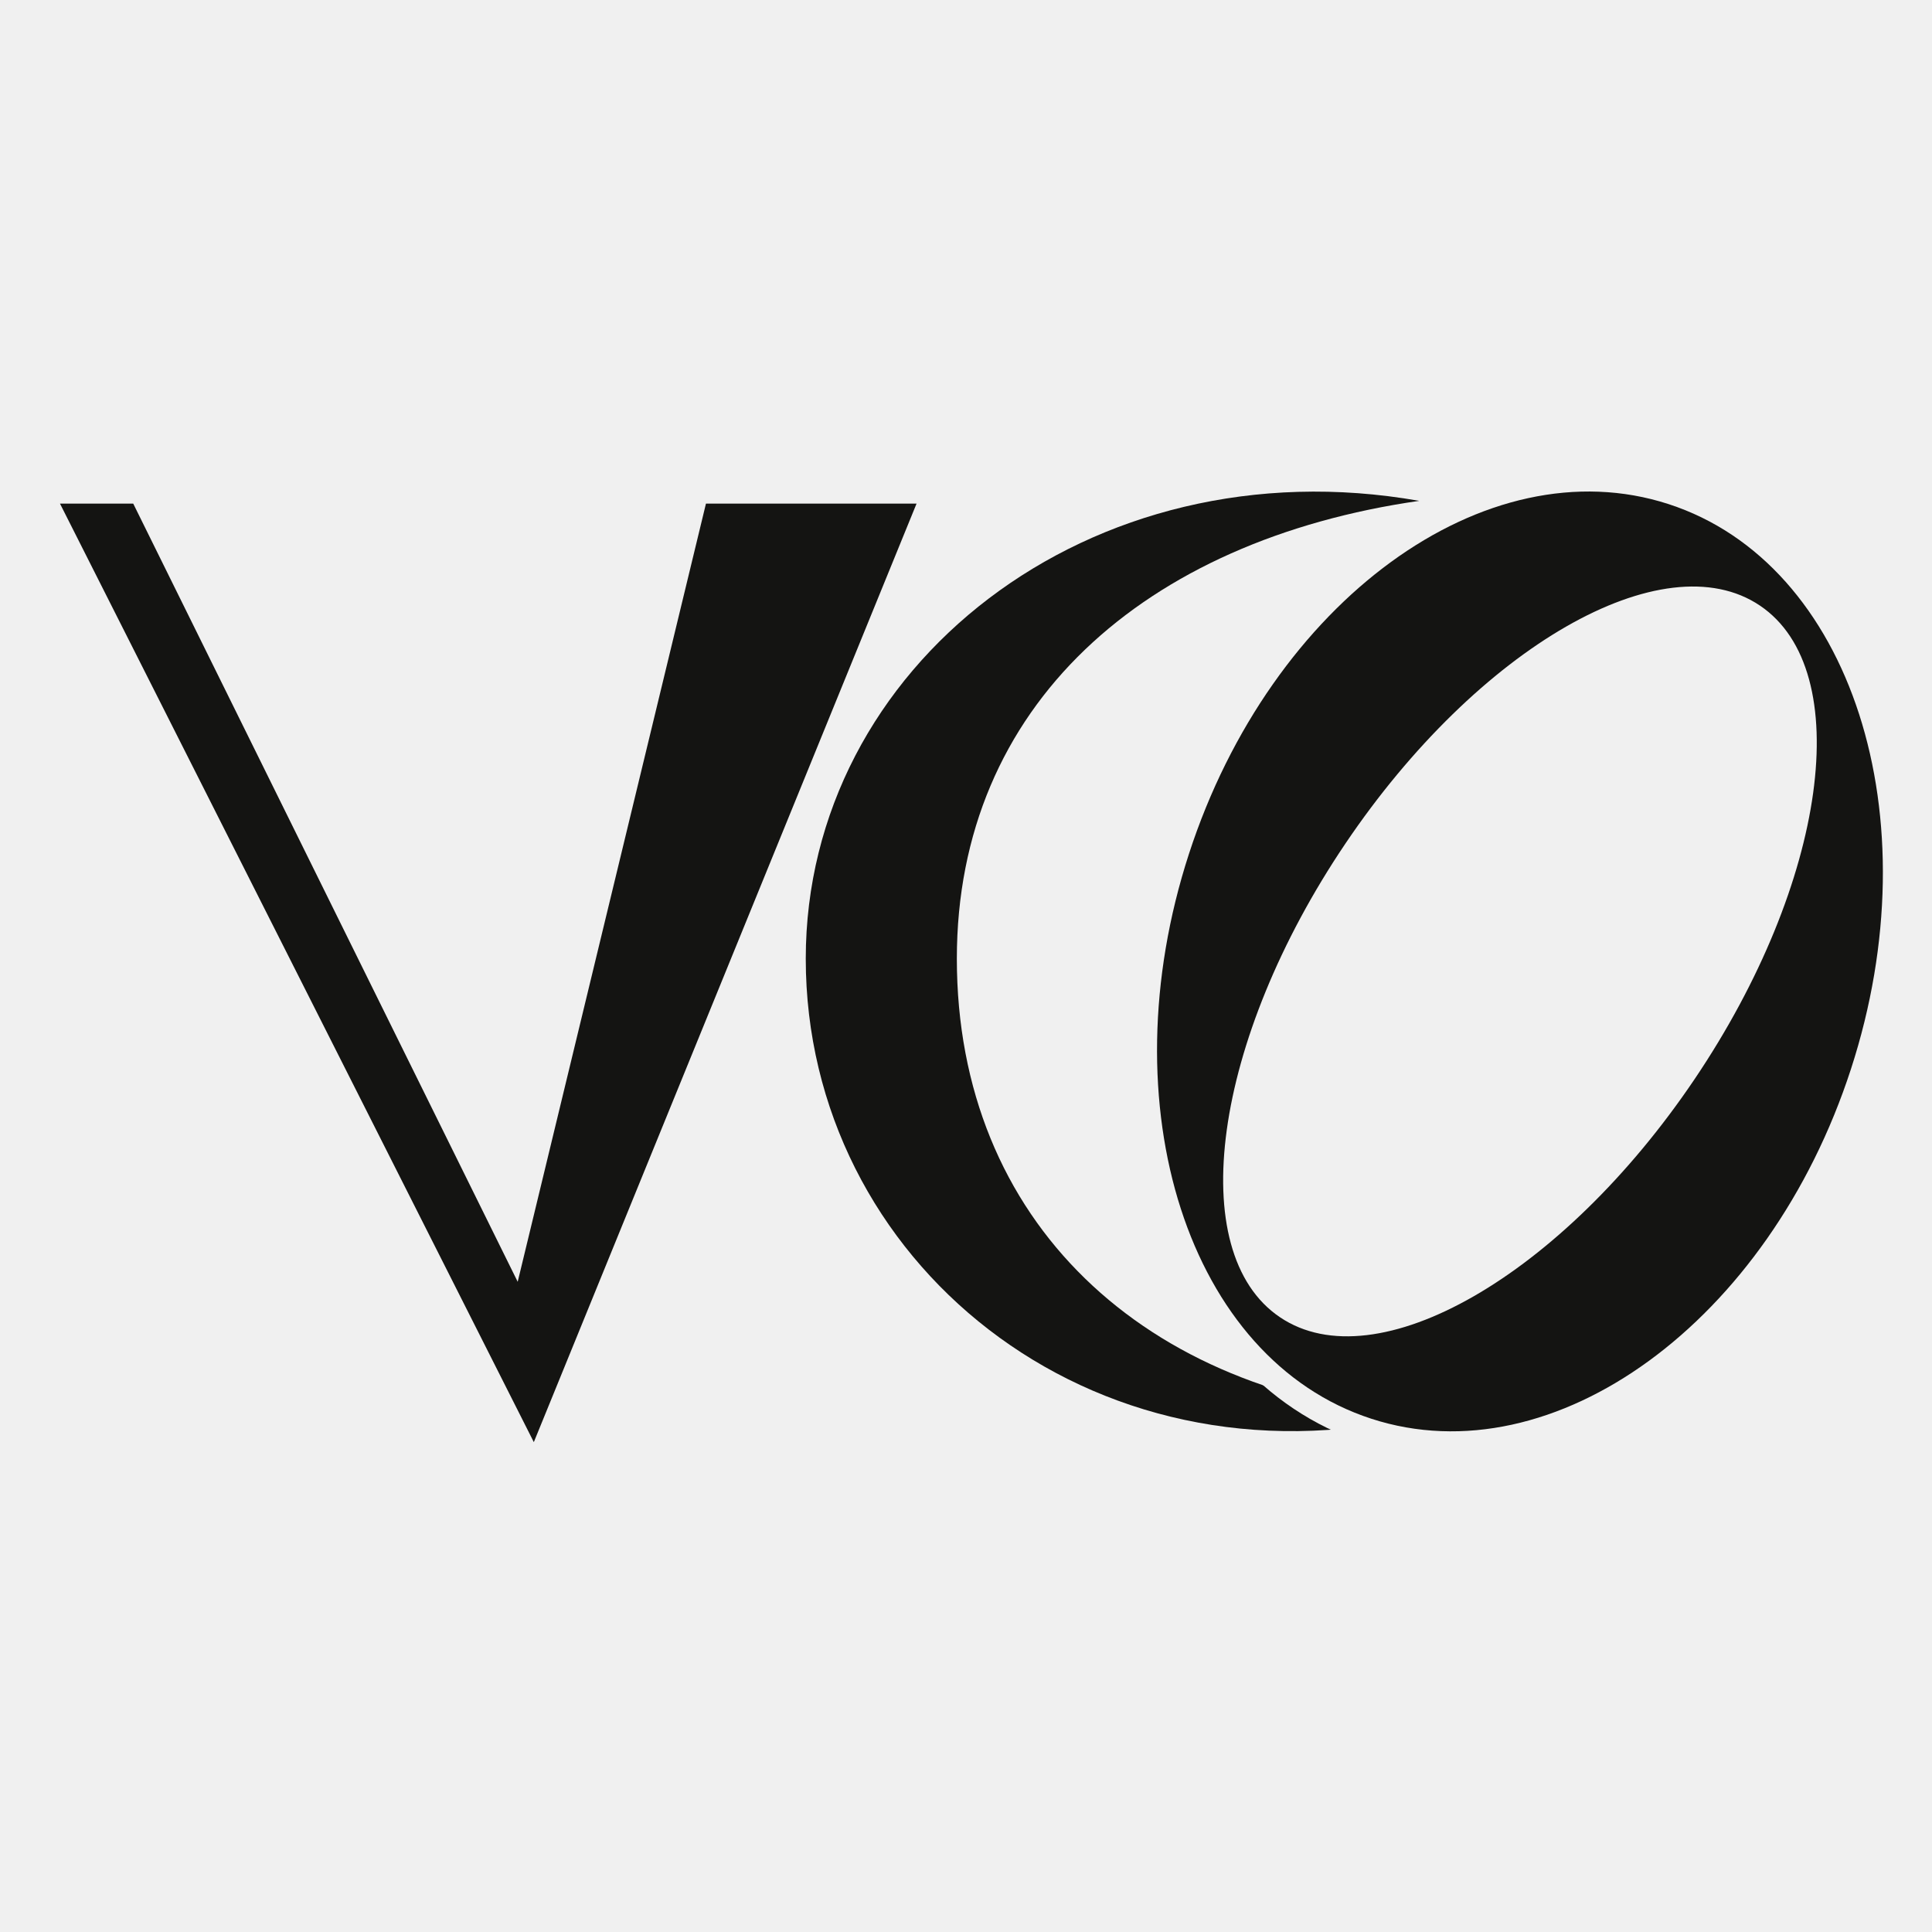
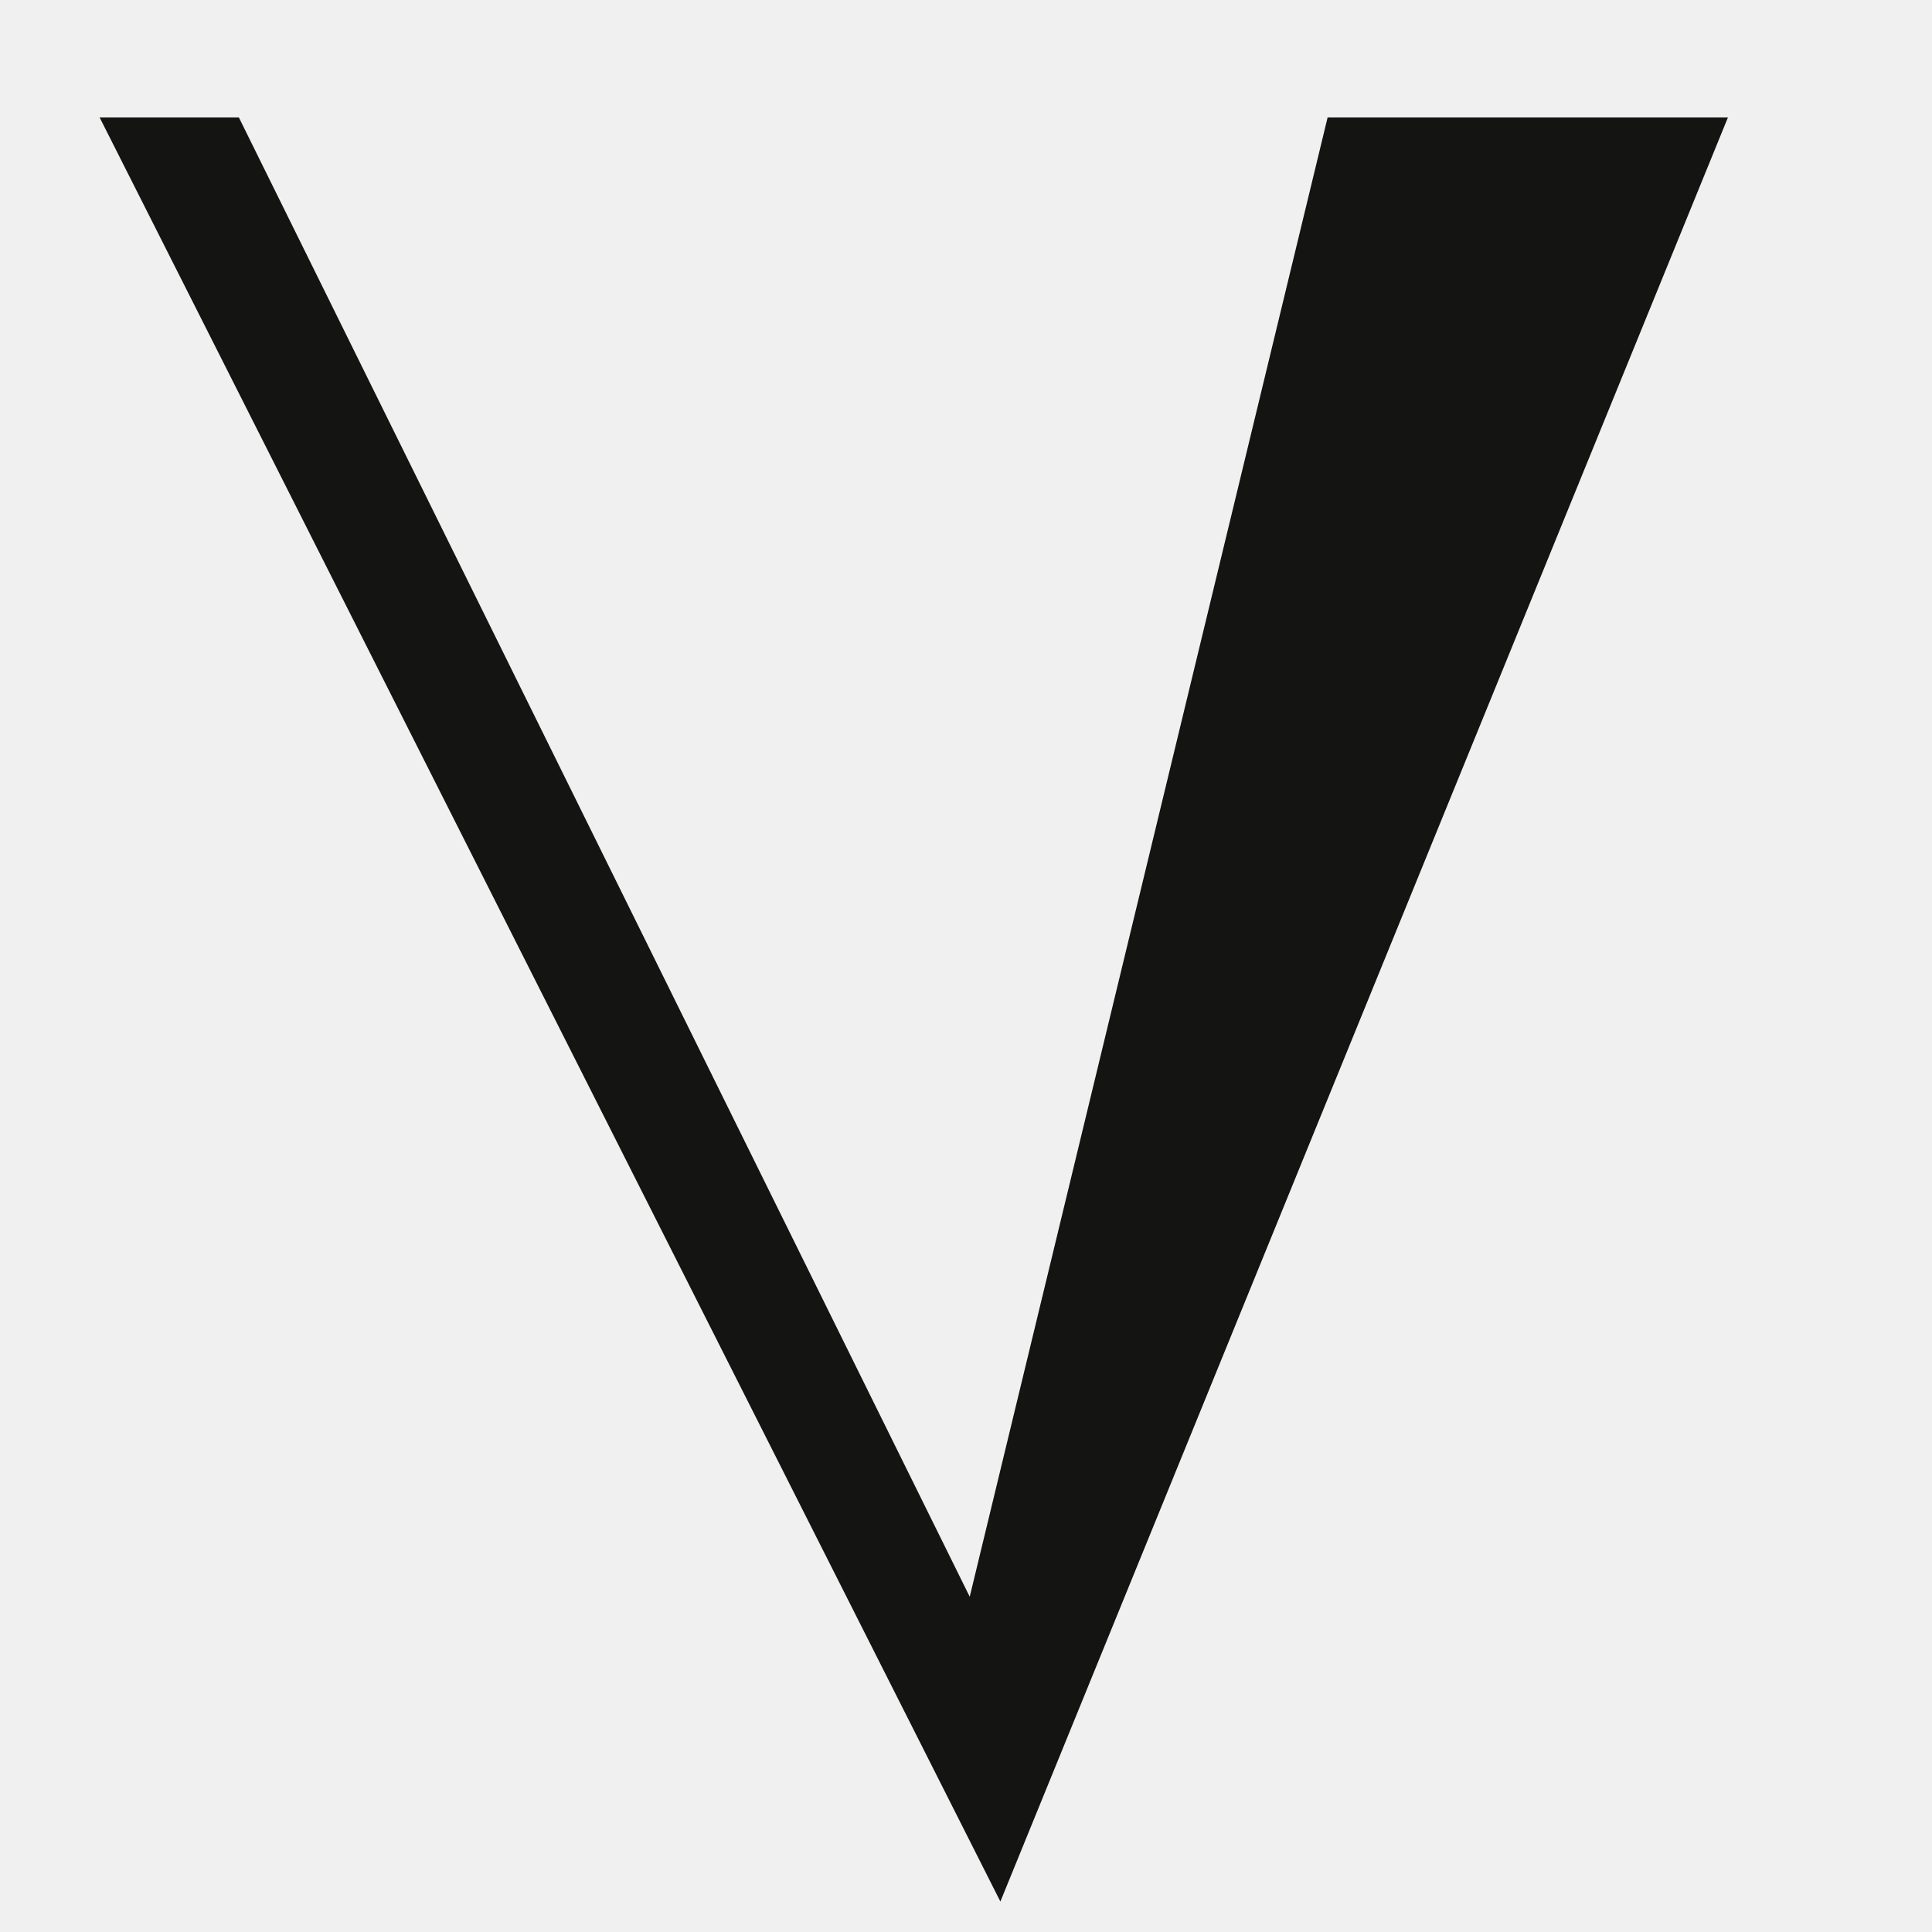
- <svg xmlns="http://www.w3.org/2000/svg" viewBox="20 -110 422 422">
+ <svg xmlns="http://www.w3.org/2000/svg" viewBox="21.65 -13.5 222 222">
  <style>.m{fill:#141412}@media (prefers-color-scheme:dark){.m{fill:#F2EEE6}}</style>
-   <mask id="k" maskUnits="userSpaceOnUse" x="150" y="-60" width="350" height="320">
-     <rect x="150" y="-60" width="350" height="320" fill="#fff" />
-     <path fill="#000" stroke="#000" stroke-width="11" stroke-linejoin="round" d="M424.3,123.5 A76,105 18 1 1 279.7,76.5 A76,105 18 1 1 424.3,123.5Z M390.14,125.72 A46,93.75 34 0 0 404.42,22.28 A46,93.75 34 0 0 313.86,74.28 A46,93.75 34 0 0 299.58,177.72 A46,93.75 34 0 0 390.14,125.72Z" />
-   </mask>
-   <g class="m">
-     <path d="M33.1,0.0 L49.1,0.0 L140.5,185.0 L136.6,205.0 Z M174.2,0.0 L220.2,0.0 L136.6,205.0 L128.5,188.9 Z" />
-     <path mask="url(#k)" d="M330.0,-0.6 C258.0,-13.3 196.0,35.6 196.0,99.4 C196.0,165.3 258.0,216.3 330.0,199.3 C270.0,195.0 229.0,156.8 229.0,99.4 C229.0,44.1 270.0,8.0 330.0,-0.6 Z" />
-     <path d="M424.3,123.5 A76,105 18 1 1 279.7,76.5 A76,105 18 1 1 424.3,123.5Z M390.14,125.72 A46,93.75 34 0 0 404.42,22.28 A46,93.75 34 0 0 313.86,74.28 A46,93.75 34 0 0 299.58,177.72 A46,93.75 34 0 0 390.14,125.72Z" />
-   </g>
+   <path class="m" d="M33.1,0.0 L49.1,0.0 L140.5,185.0 L136.6,205.0 Z M174.2,0.0 L220.2,0.0 L136.6,205.0 L128.5,188.9 Z" />
</svg>
